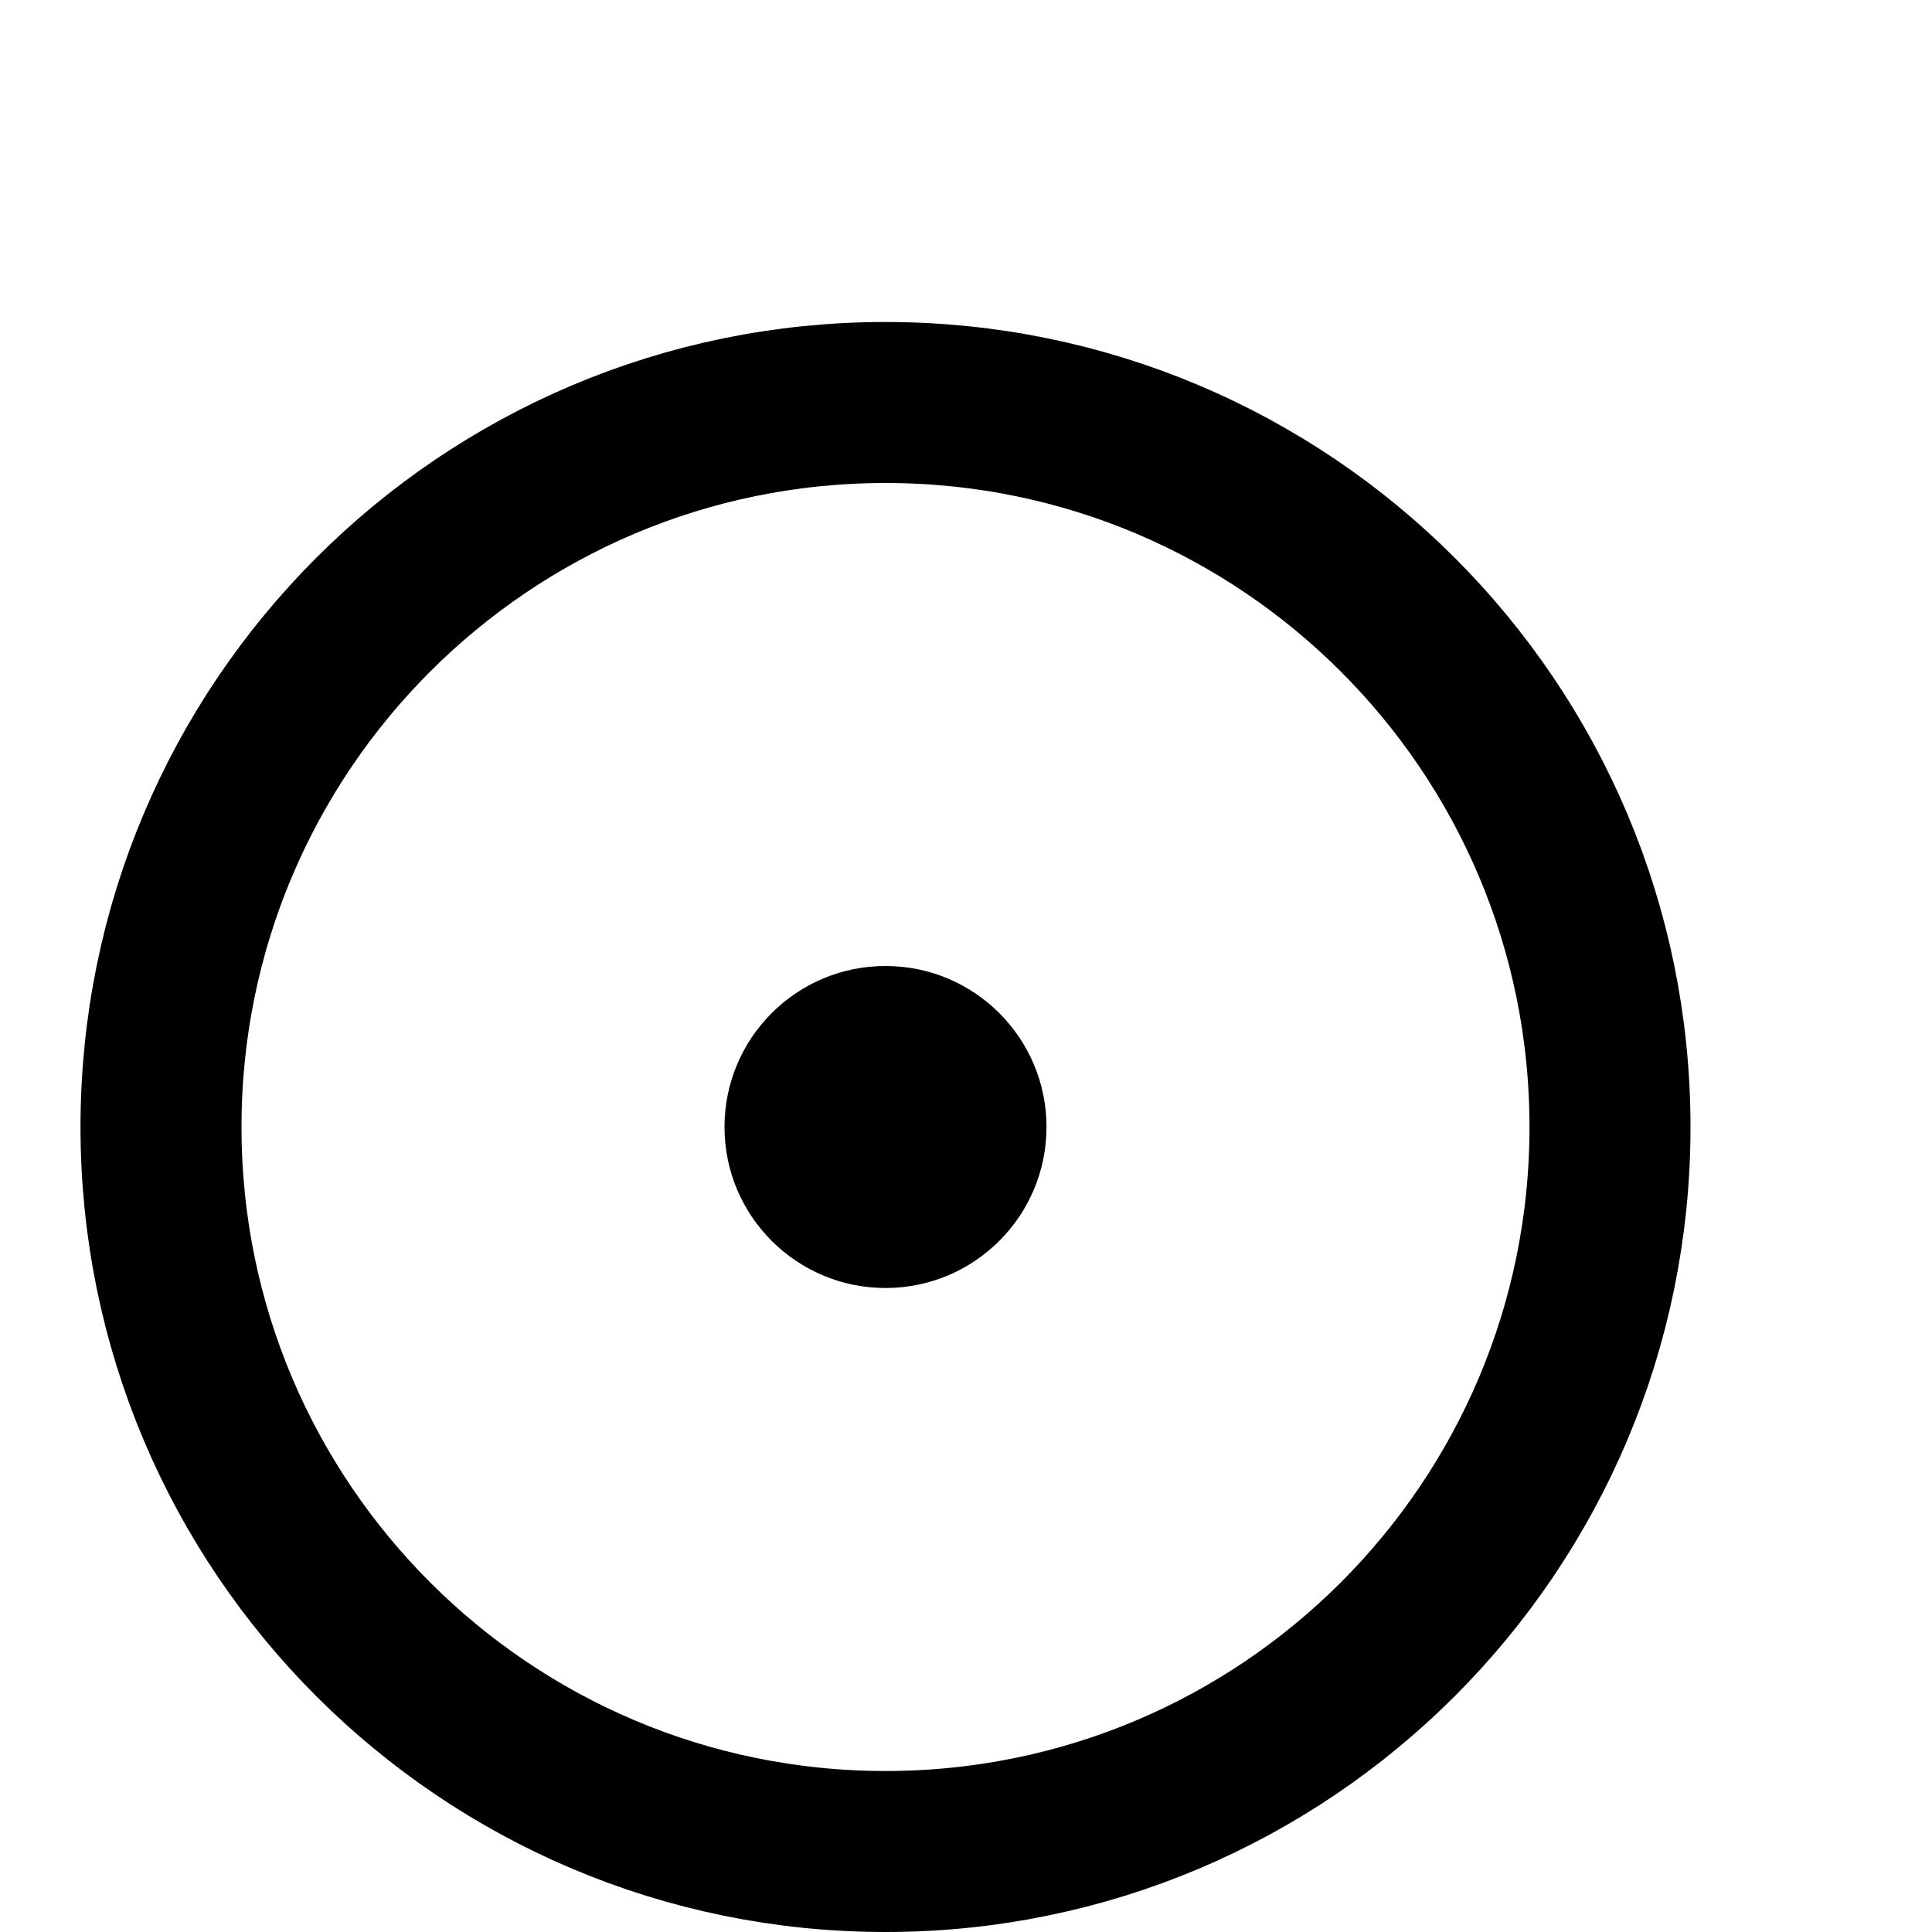
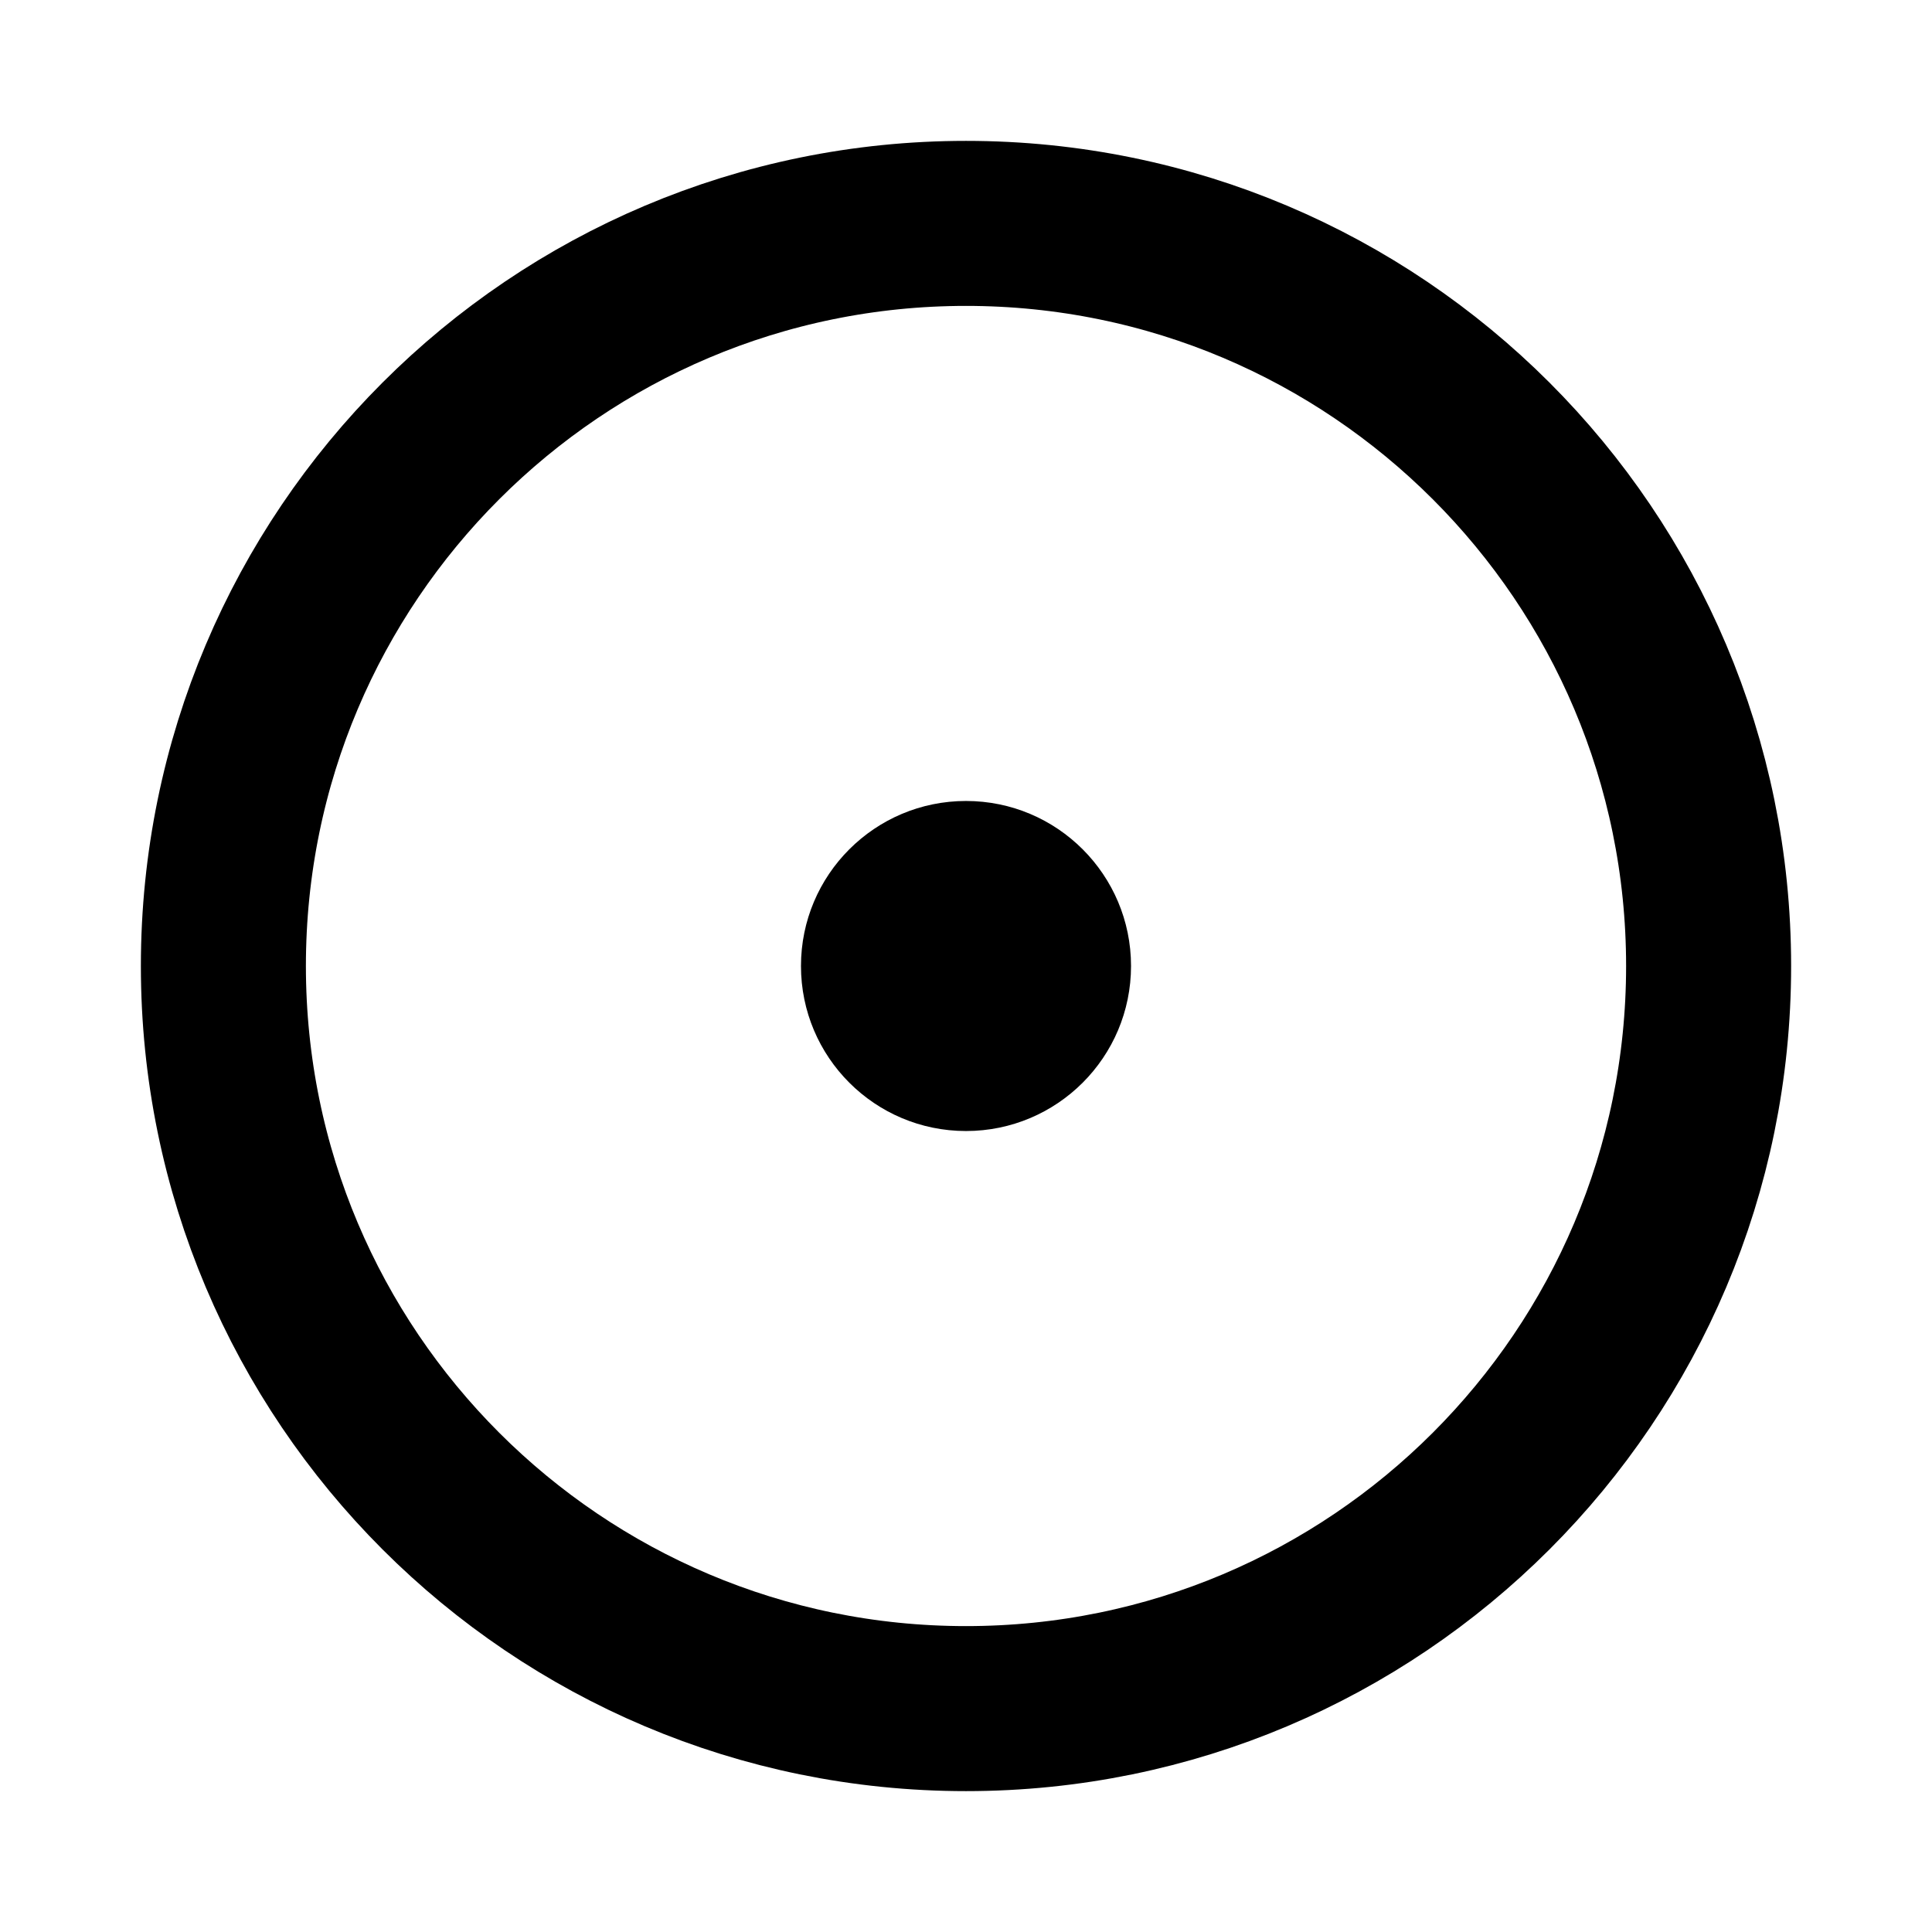
<svg xmlns="http://www.w3.org/2000/svg" viewBox="0 0 24 24" width="100" height="100" fill="none">
-   <g transform="translate(1,4)">
-     <circle cx="10" cy="10" r="9" style="fill: none; stroke: currentColor; stroke-width: 2px" />
-     <circle cx="10" cy="10" r="2" style="fill: currentColor" />
+   <g transform="translate(0.725,-2.35) scale(1.025)">
+     <g transform="translate(1,4)">
+       <circle cx="10" cy="10" r="9" style="fill: none; stroke: currentColor; stroke-width: 2px" />
+       <circle cx="10" cy="10" r="2" style="fill: currentColor" />
+     </g>
  </g>
</svg>
